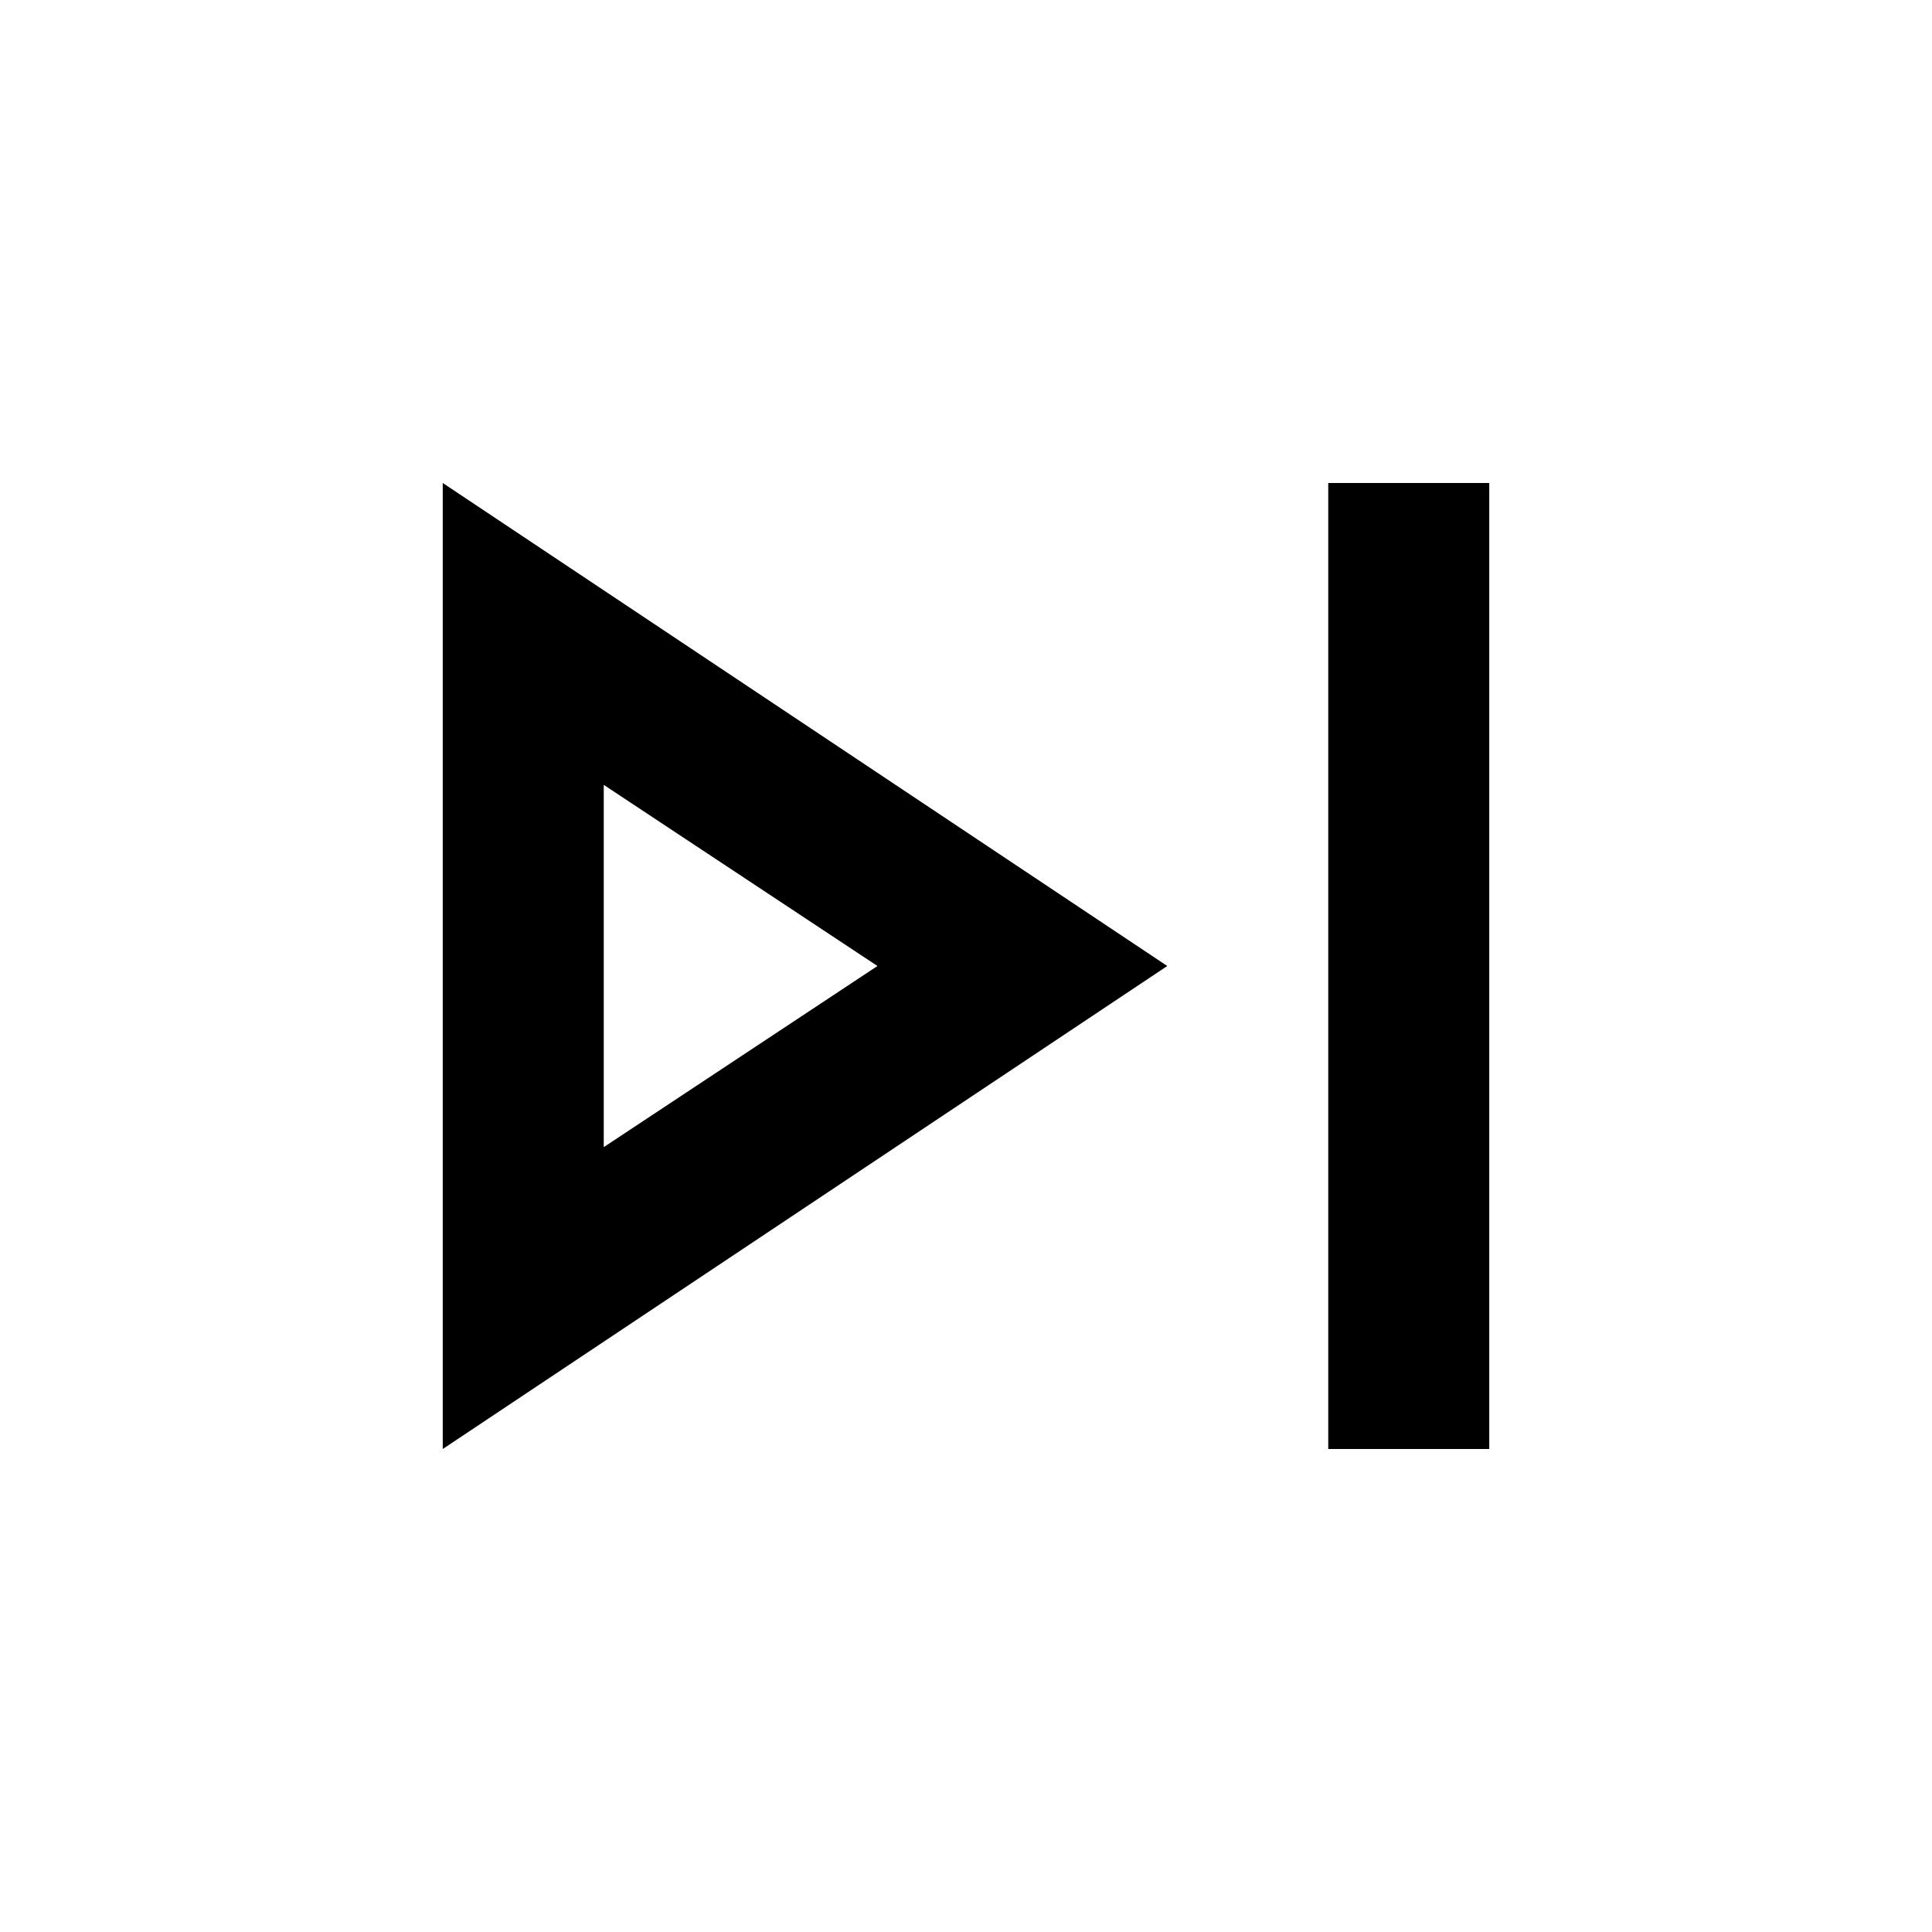
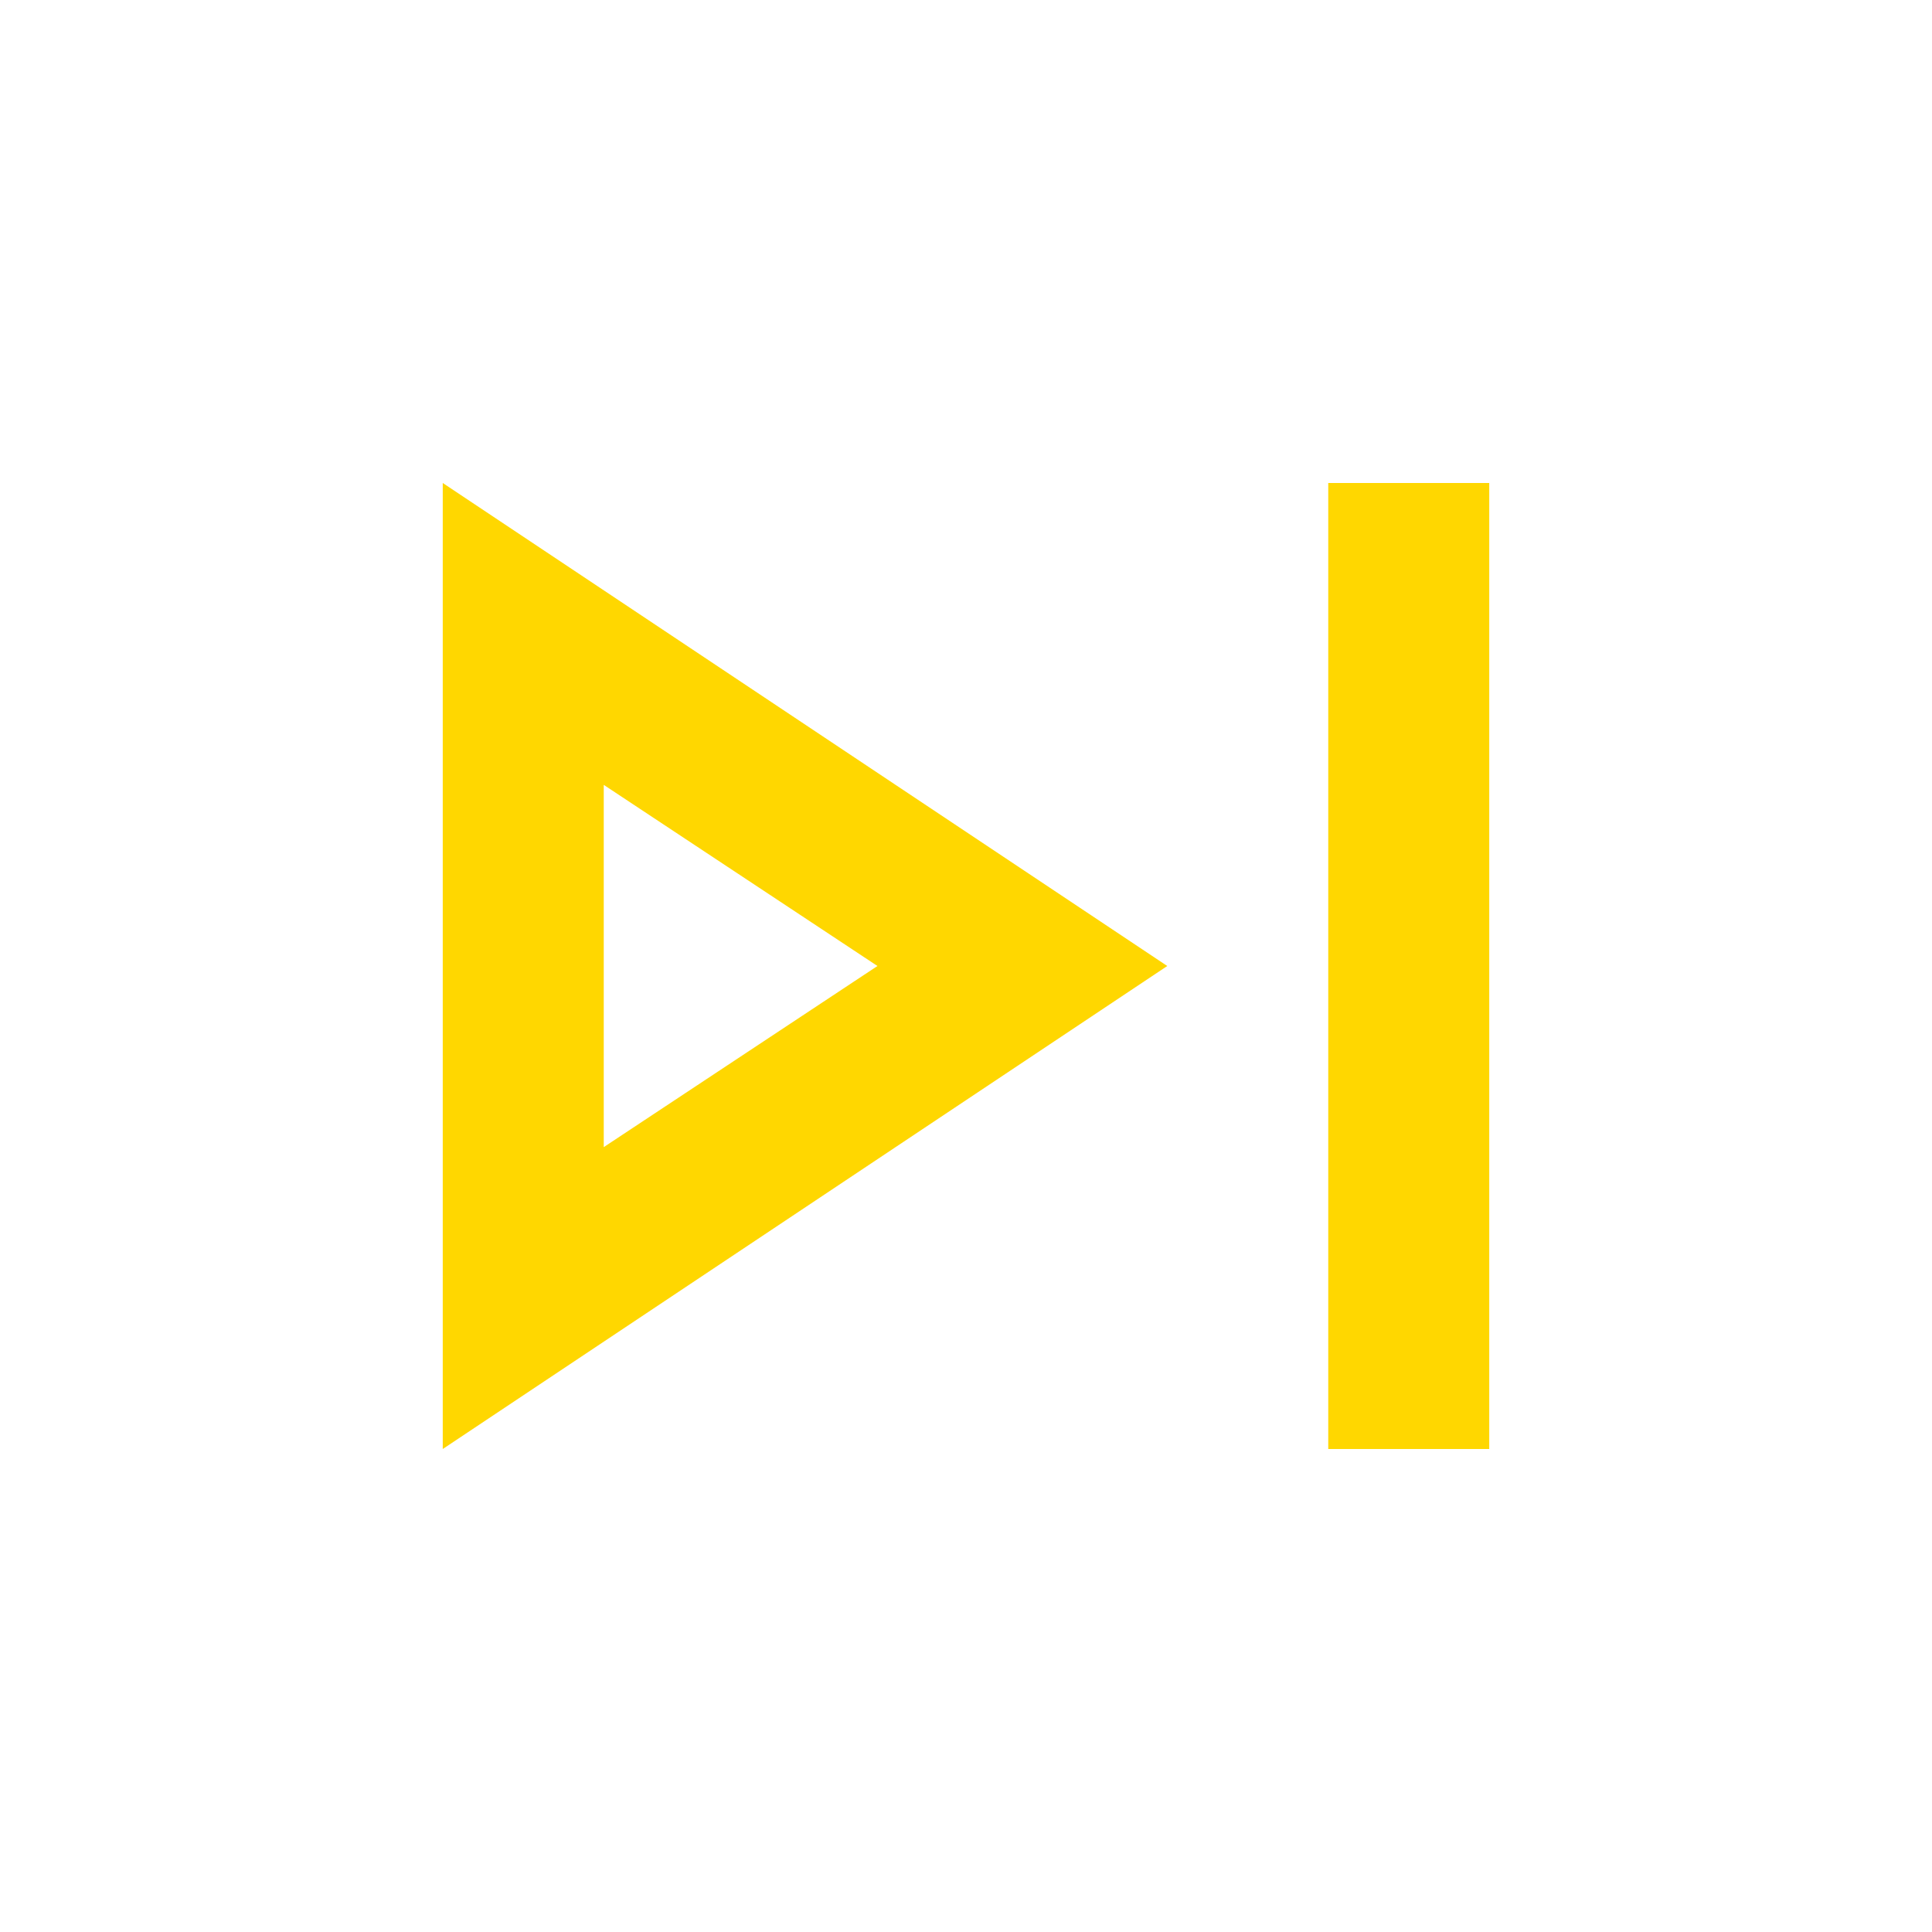
- <svg xmlns="http://www.w3.org/2000/svg" height="24px" viewBox="0 -960 960 960" width="24px" fill="#000">
+ <svg xmlns="http://www.w3.org/2000/svg" height="24px" viewBox="0 -960 960 960" width="24px" fill="gold">
  <path d="M660-240v-480h80v480h-80Zm-440 0v-480l360 240-360 240Zm80-240Zm0 90 136-90-136-90v180Z" />
</svg>
